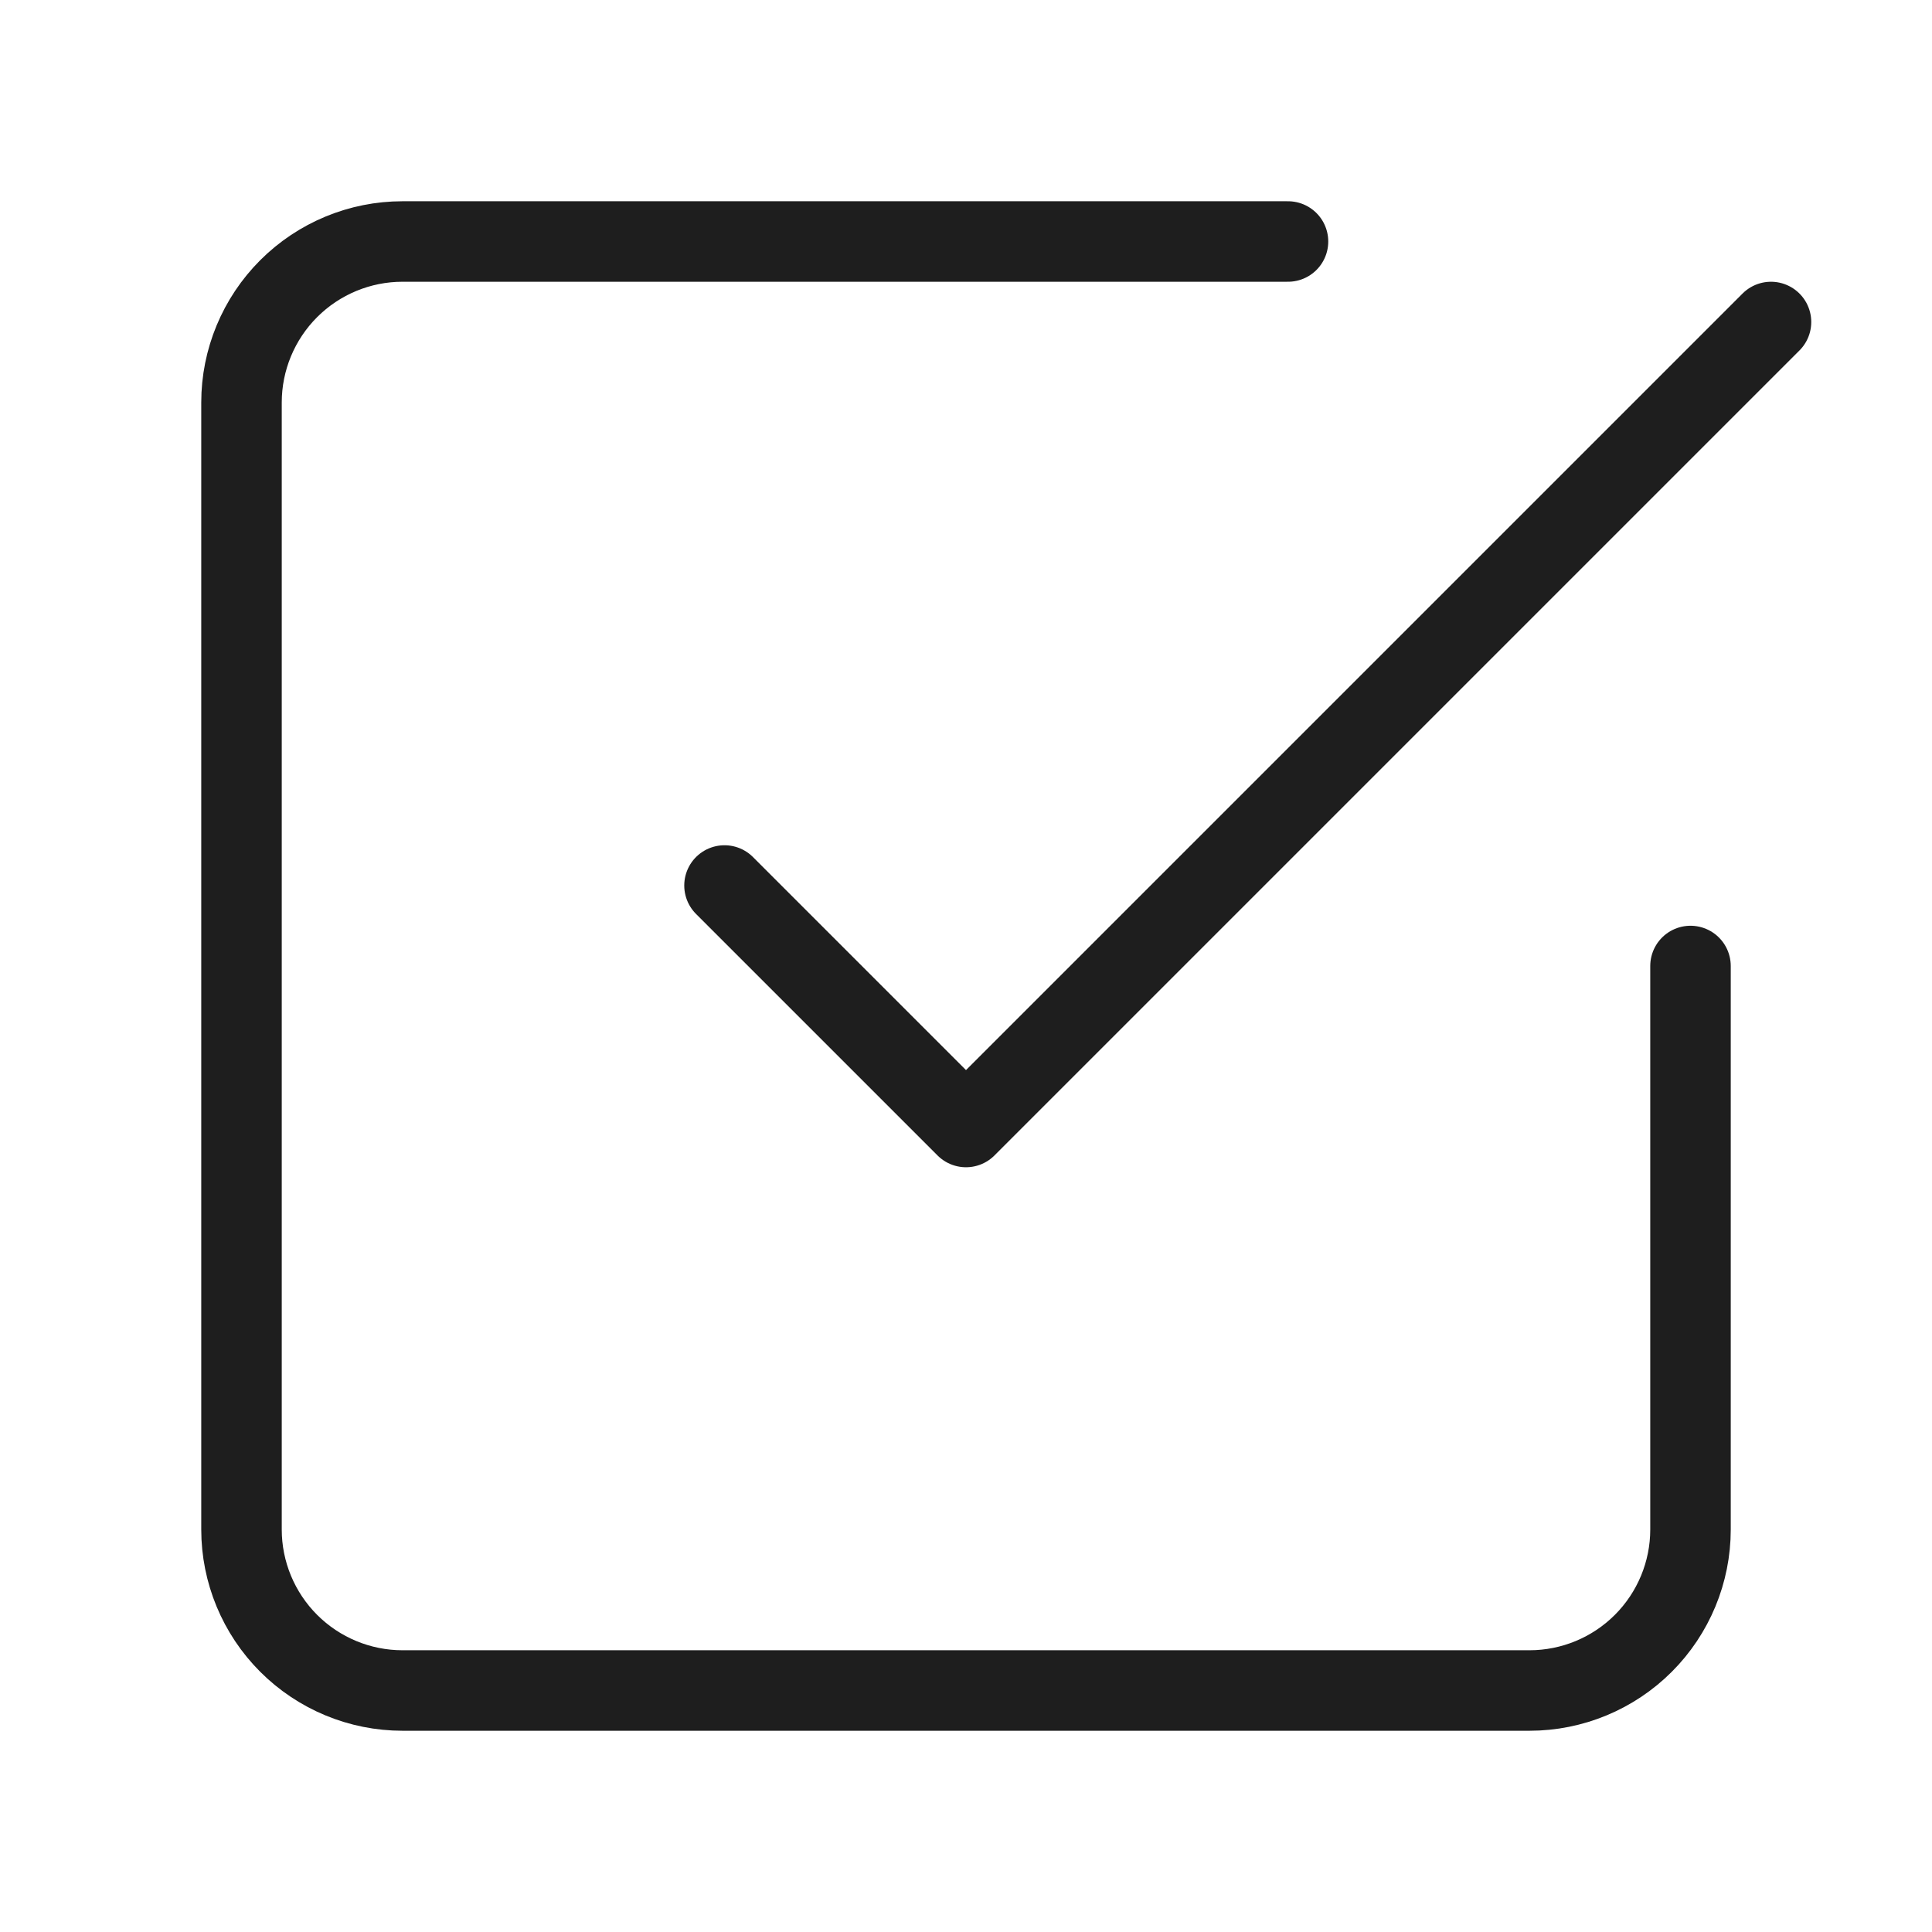
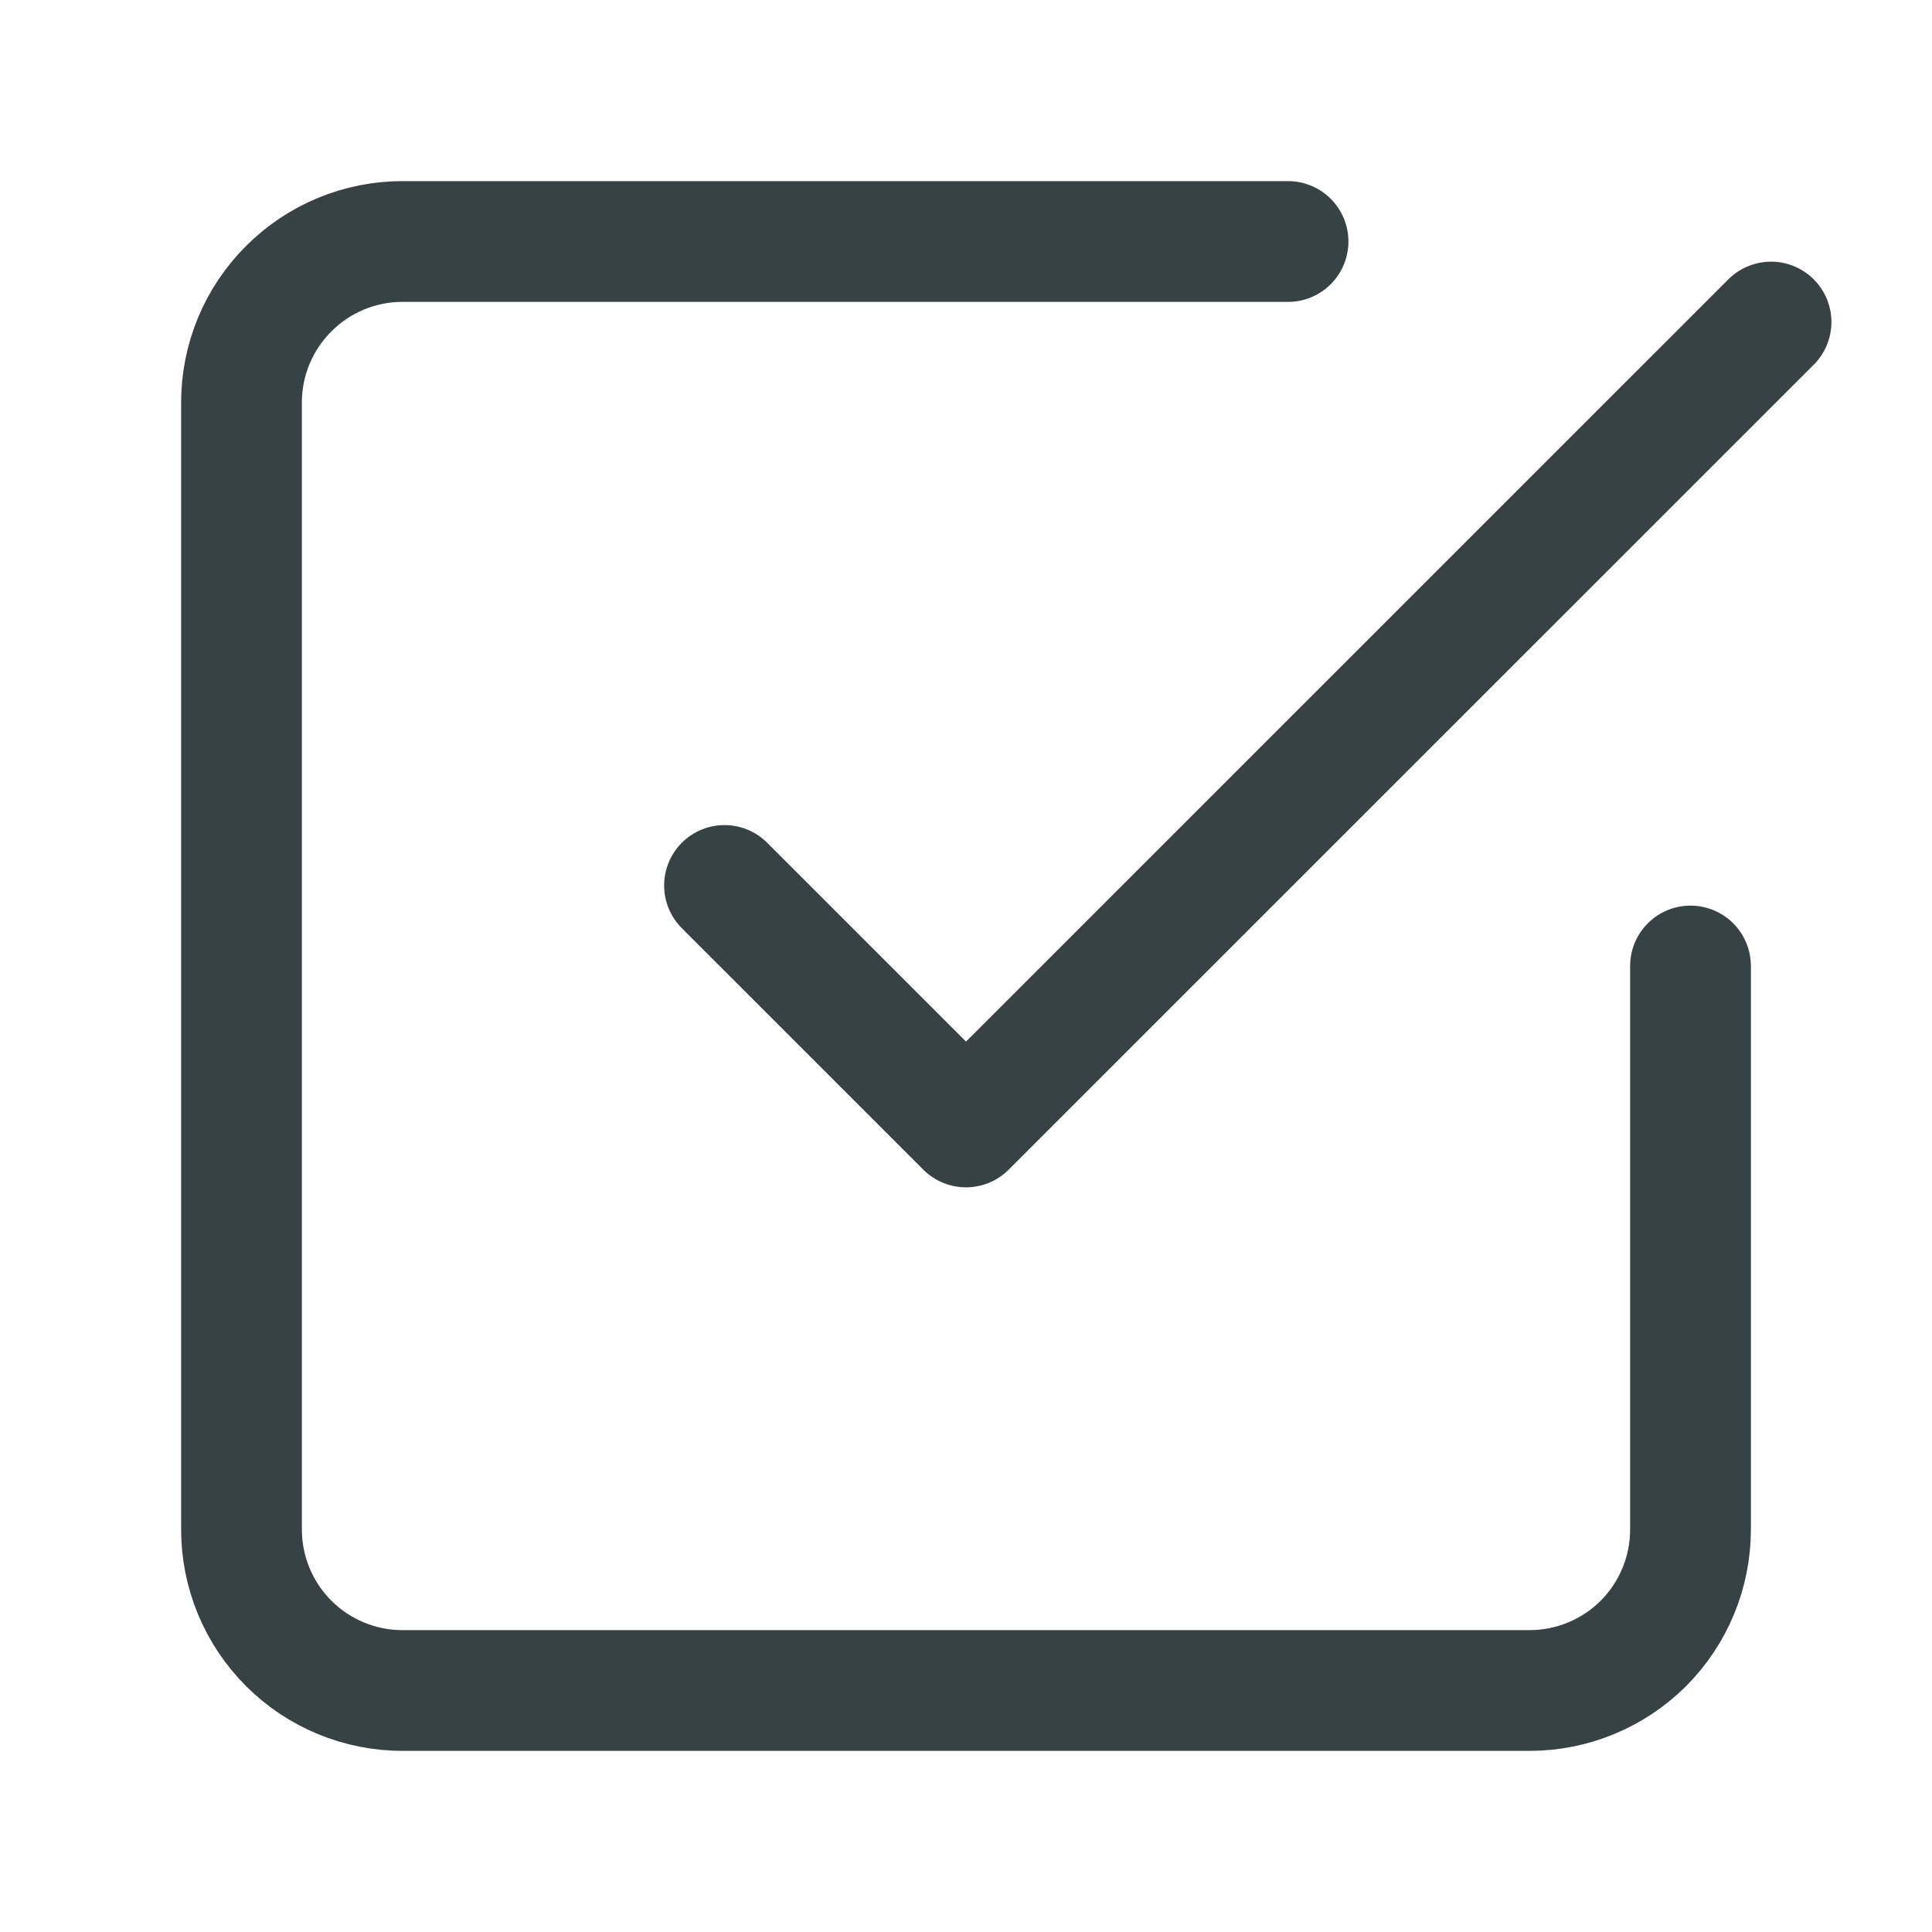
- <svg xmlns="http://www.w3.org/2000/svg" width="24" height="24" viewBox="0 0 24 24" fill="none">
-   <path d="M9 11L12 14L22 4M21 12V19C21 19.53 20.789 20.039 20.414 20.414C20.039 20.789 19.53 21 19 21H5C4.47 21 3.961 20.789 3.586 20.414C3.211 20.039 3 19.53 3 19V5C3 4.47 3.211 3.961 3.586 3.586C3.961 3.211 4.47 3 5 3H16" stroke="#1E1E1E" stroke-linecap="round" stroke-linejoin="round" />
+ <svg xmlns="http://www.w3.org/2000/svg" width="16" height="16" viewBox="0 0 16 16" fill="none">
+   <path d="M6 7.333L8 9.333L14.667 2.667M14 8V12.667C14 13.02 13.86 13.359 13.61 13.61C13.359 13.86 13.02 14 12.667 14H3.333C2.98 14 2.641 13.86 2.391 13.61C2.14 13.359 2 13.02 2 12.667V3.333C2 2.98 2.14 2.641 2.391 2.391C2.641 2.14 2.98 2 3.333 2H10.667" stroke="#364244" stroke-linecap="round" stroke-linejoin="round" />
</svg>
